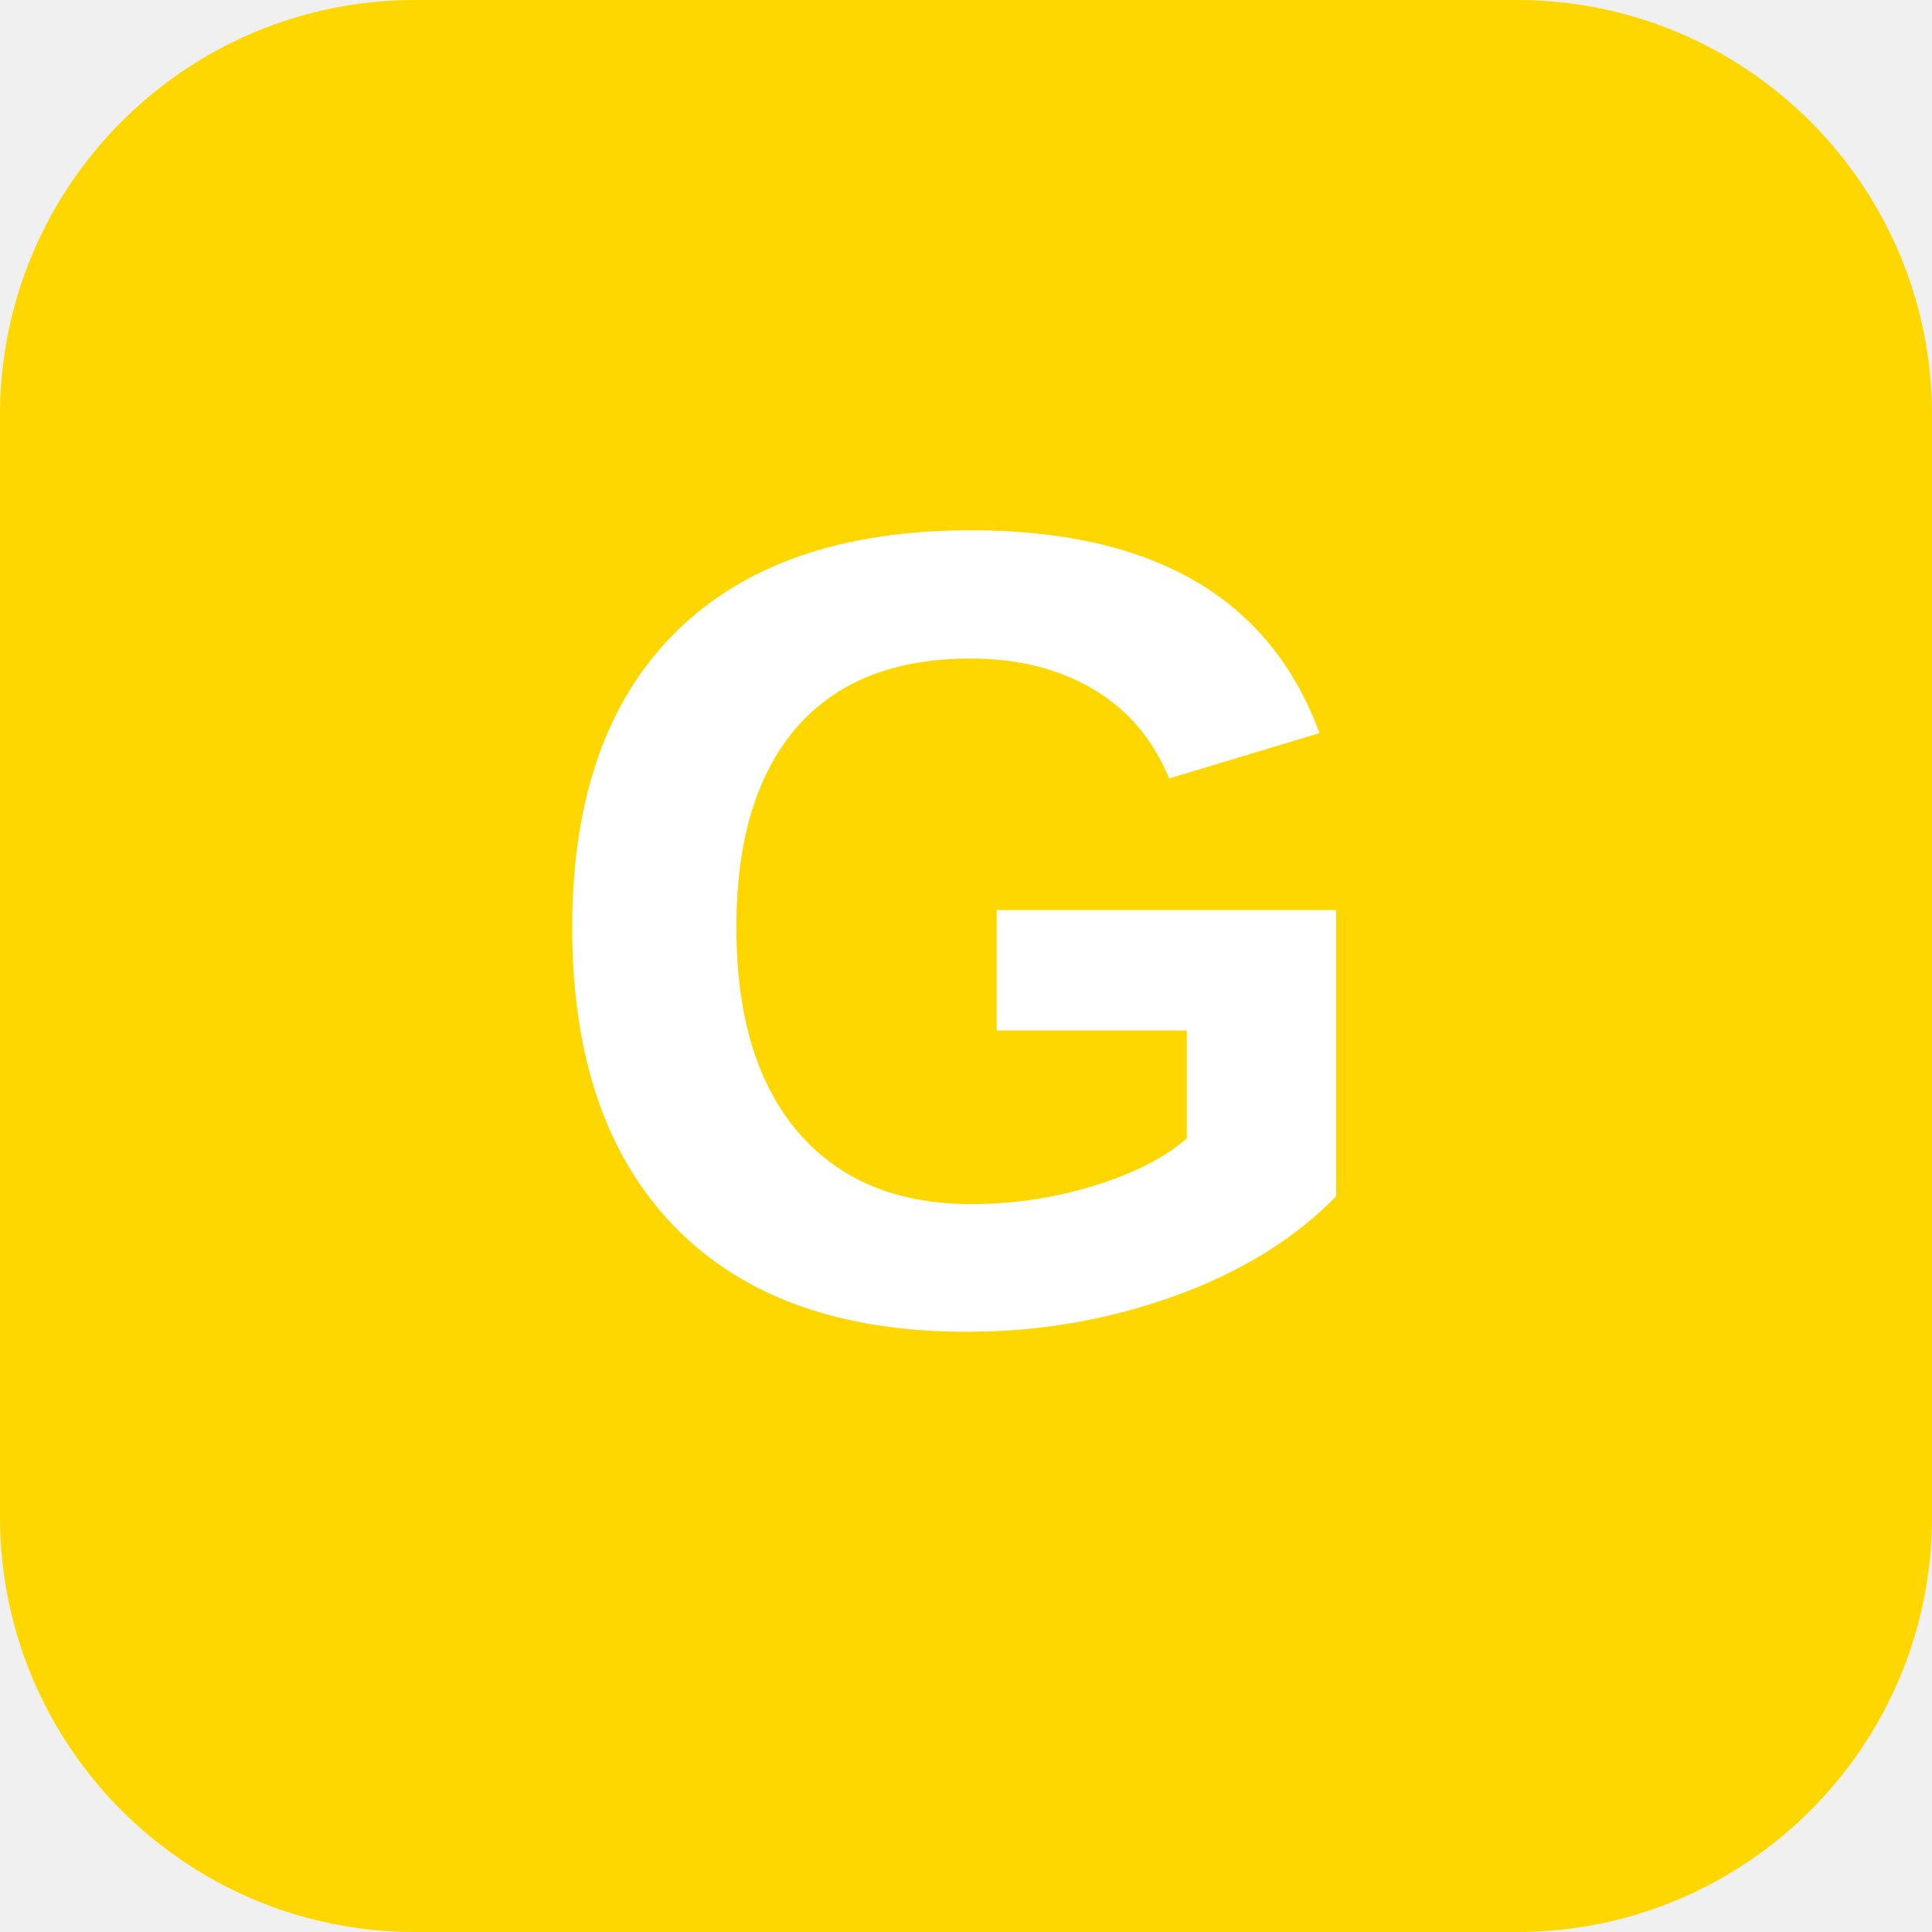
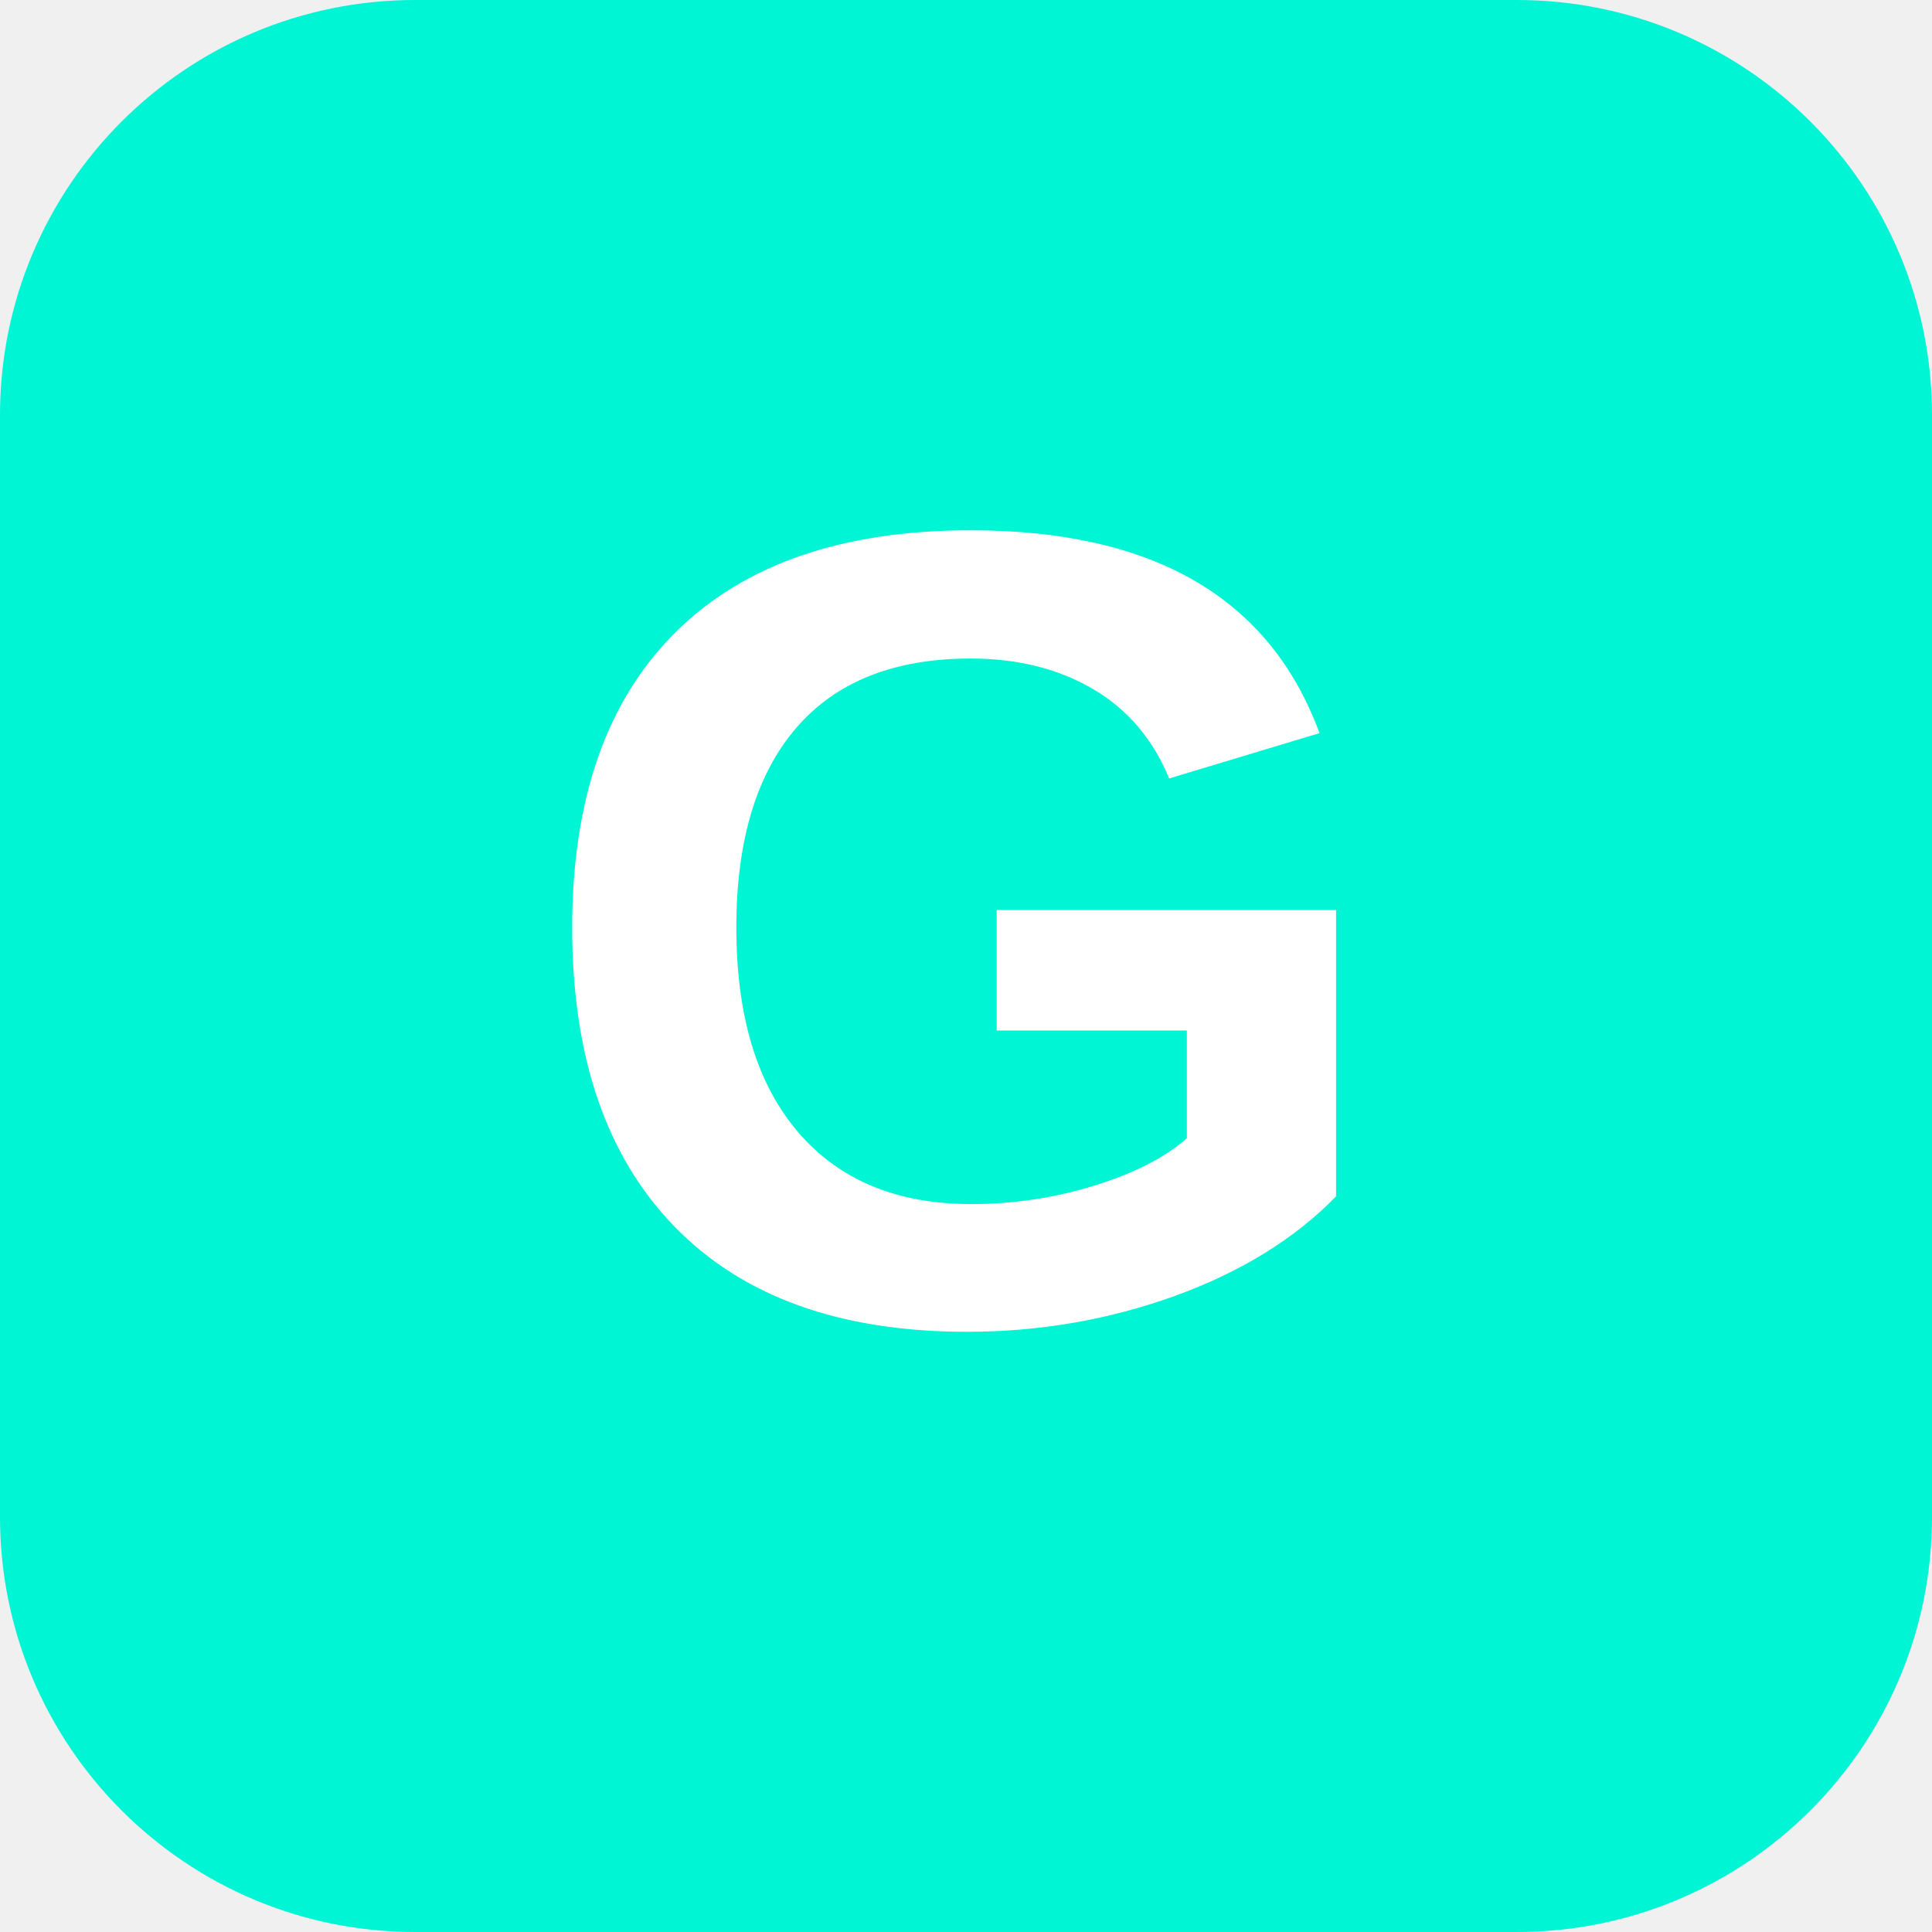
<svg xmlns="http://www.w3.org/2000/svg" width="512" height="512" viewBox="0 0 512 512">
-   <rect width="512" height="512" rx="110" fill="#FFD700" />
+   <rect width="512" height="512" rx="110" fill="#00F5D4" />
  <text x="256" y="350" font-family="Arial, Helvetica, sans-serif" font-size="300" font-weight="bold" text-anchor="middle" fill="#FFFFFF">G</text>
</svg>
